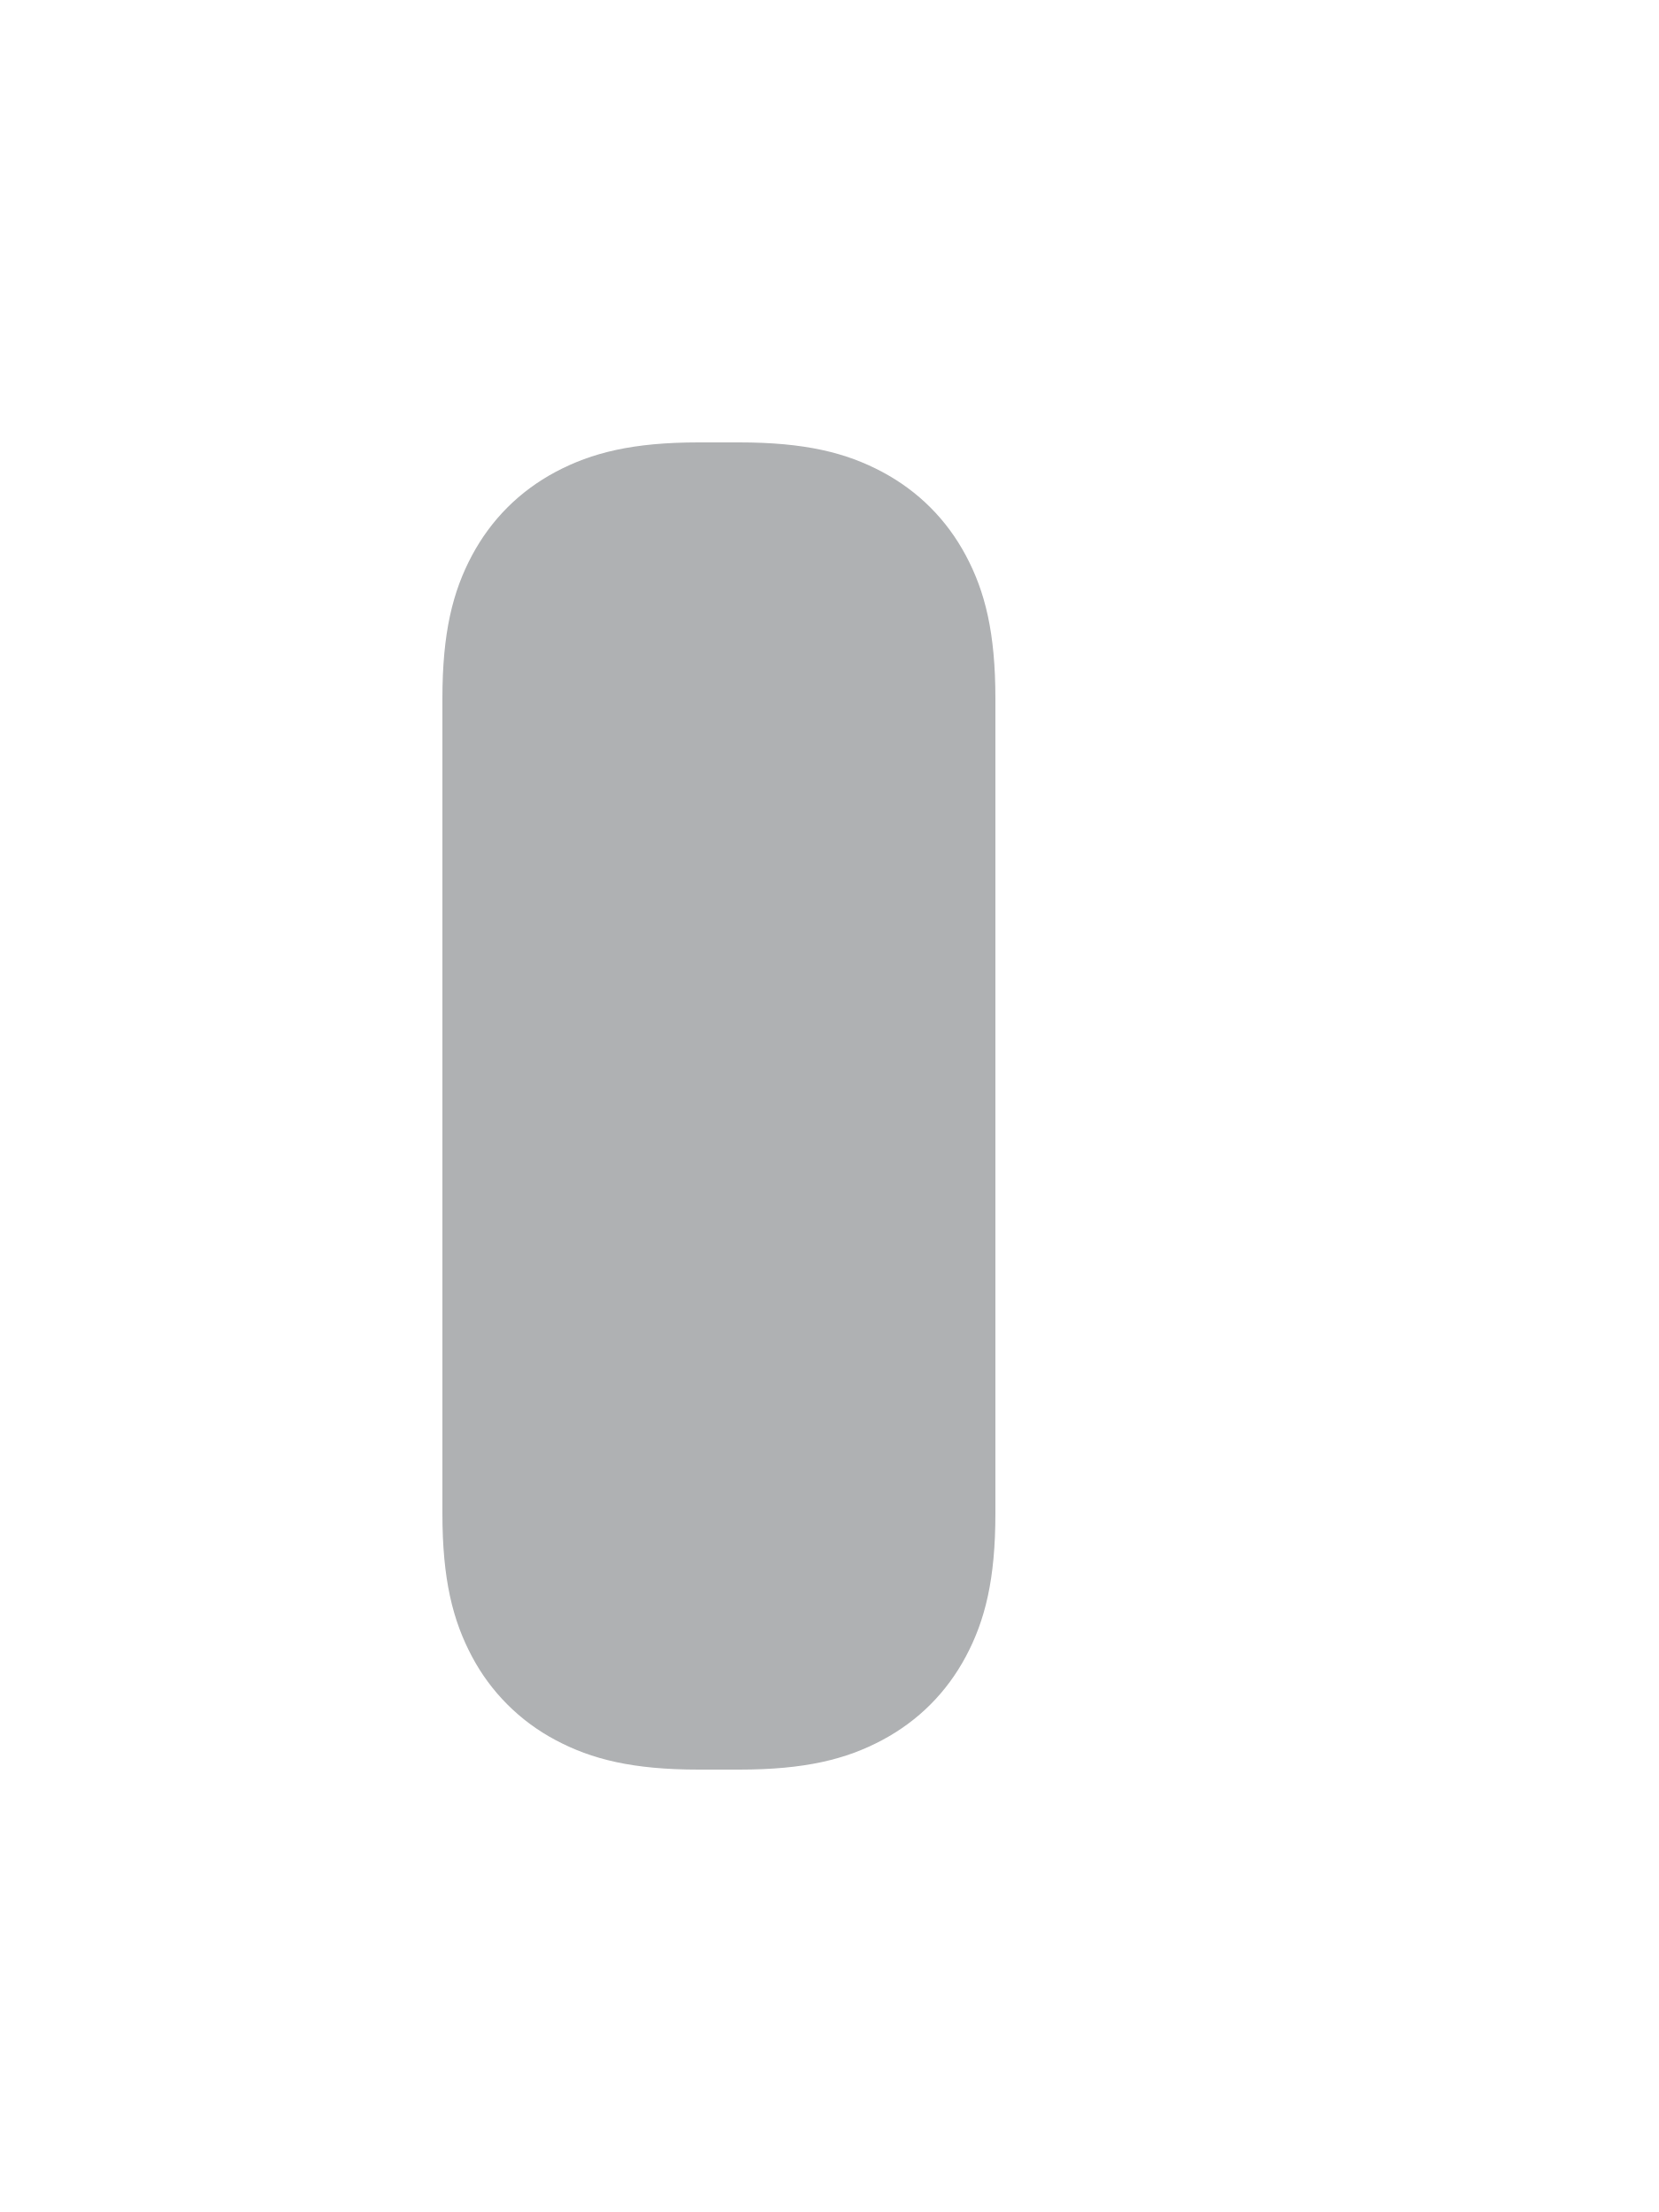
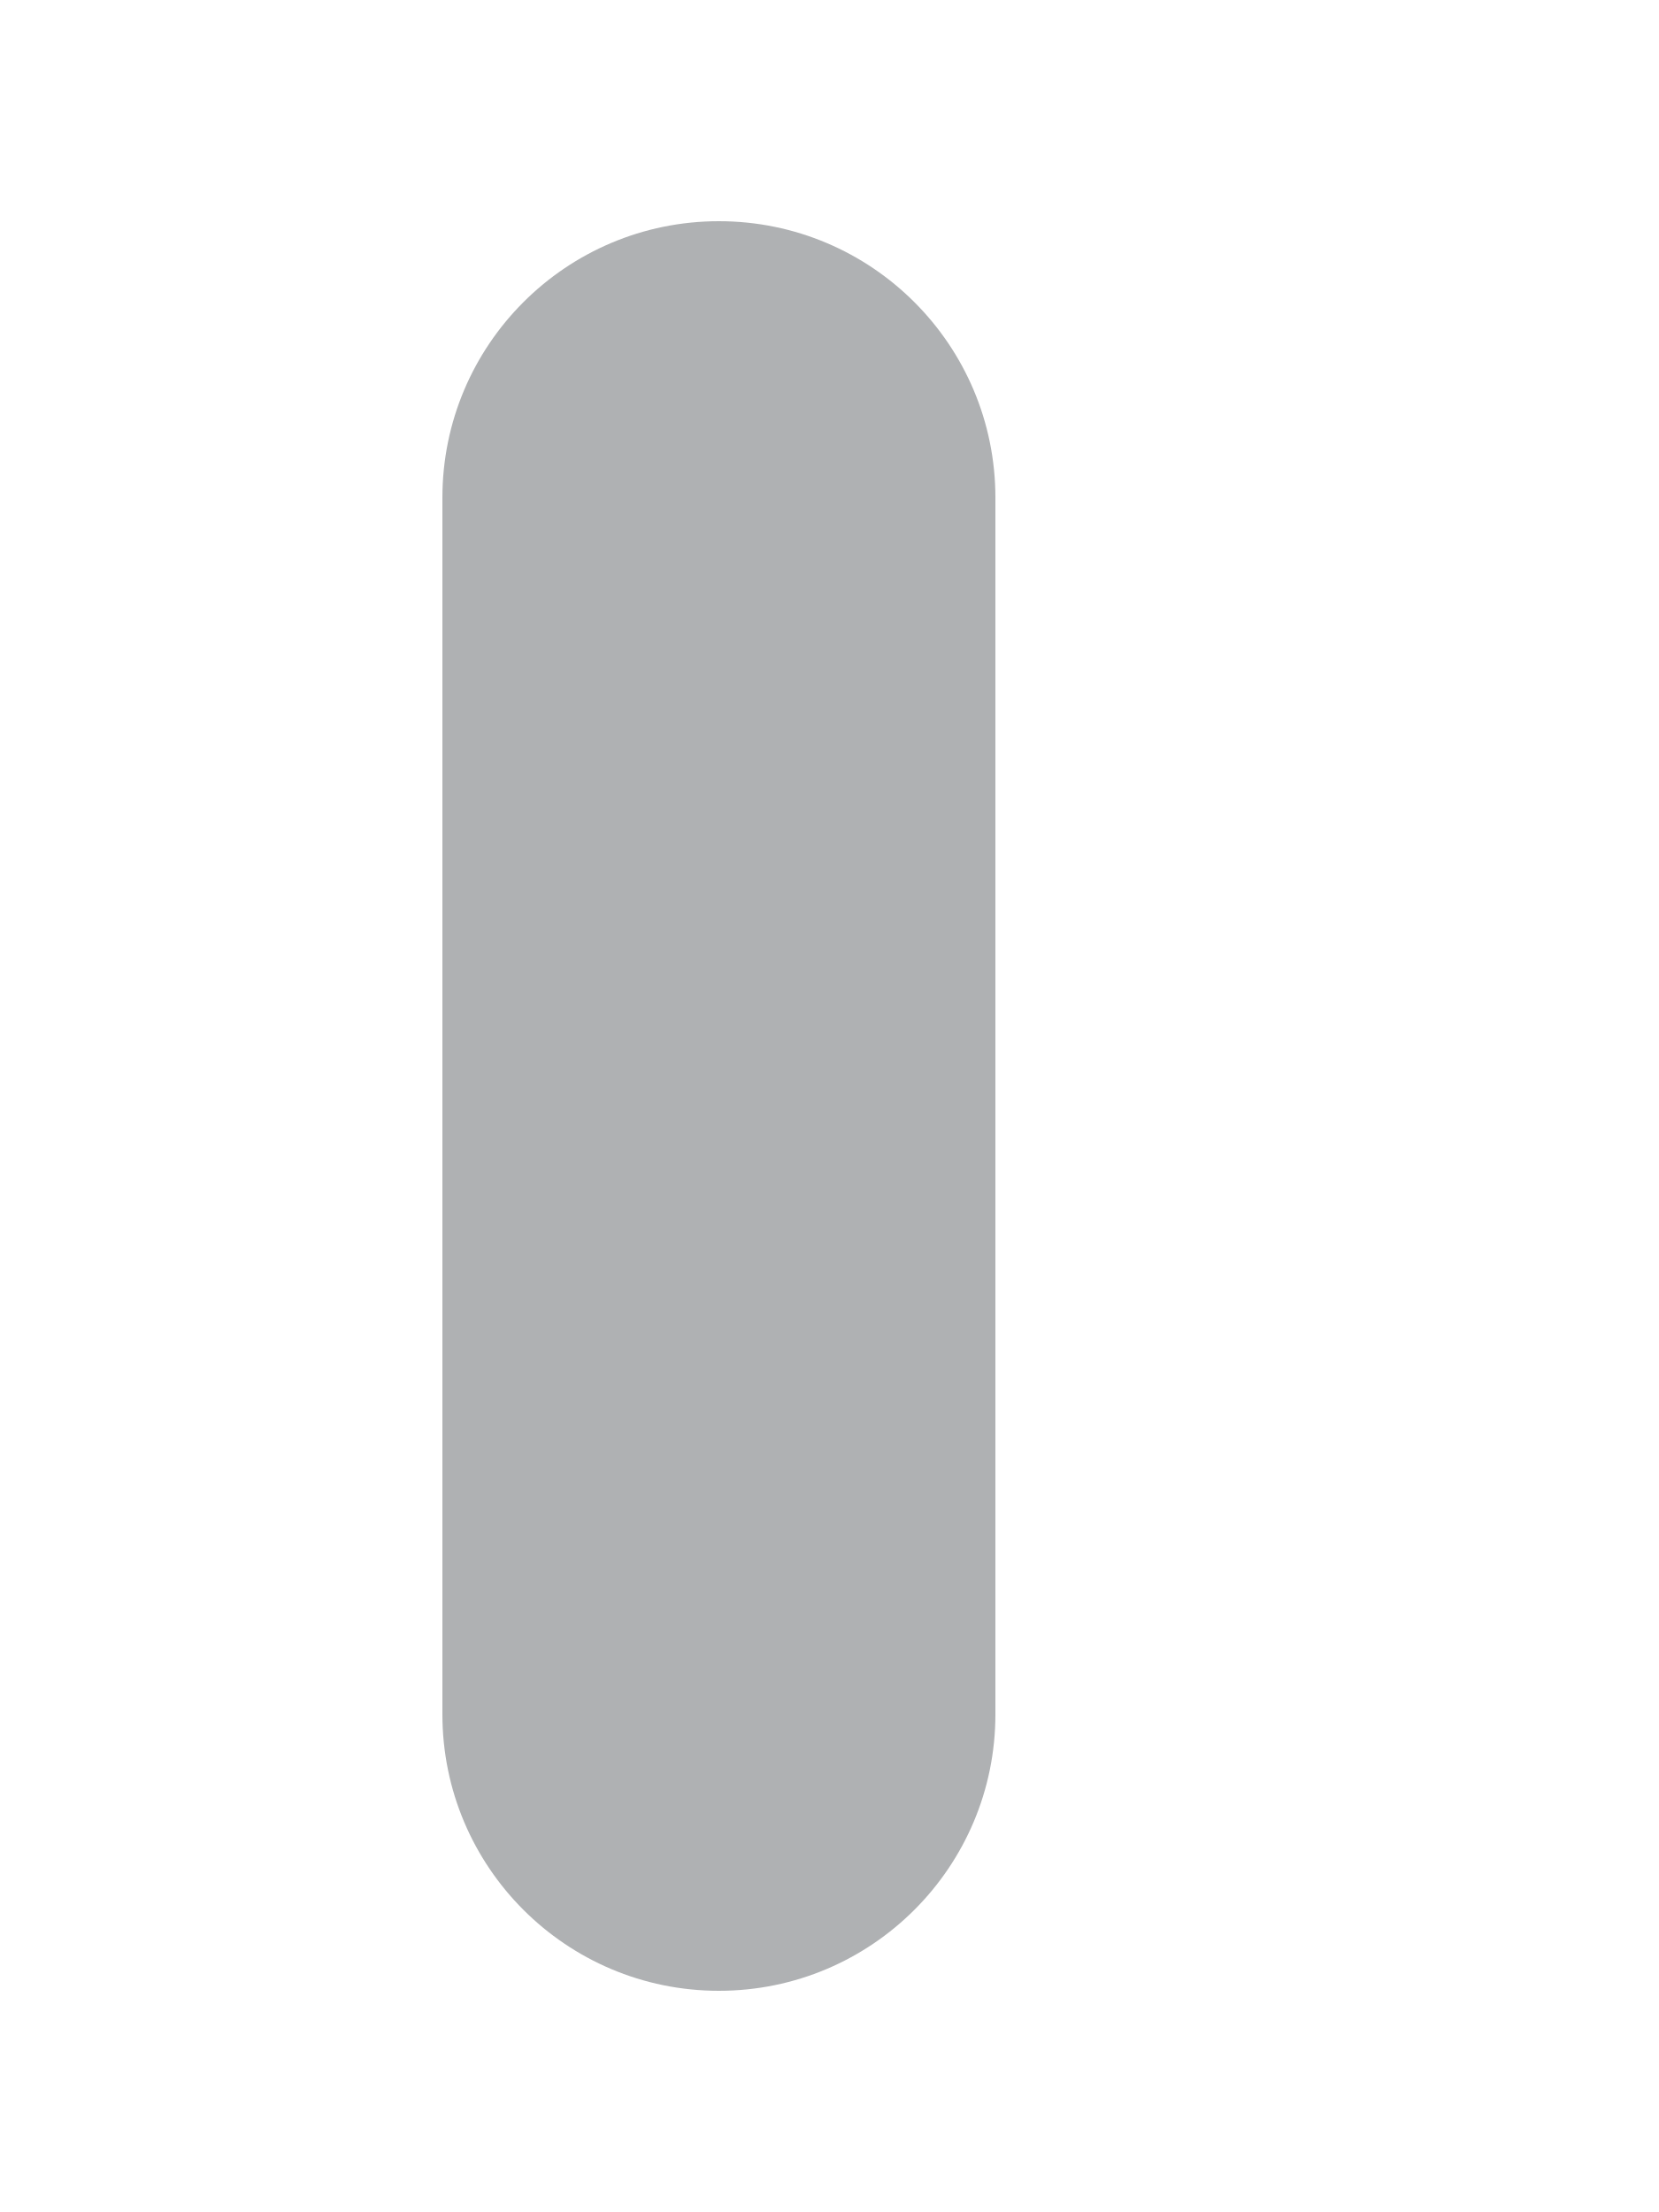
<svg xmlns="http://www.w3.org/2000/svg" width="15" height="20" viewBox="0 0 15 20">
  <rect width="15" height="20" fill="none" />
-   <path d="M6.316 4h.368c.594 0 .967.093 1.293.267.326.174.582.43.756.756.174.326.267.699.267 1.293v7.368c0 .594-.093.967-.267 1.293-.174.326-.43.582-.756.756-.326.174-.699.267-1.293.267h-.368c-.594 0-.967-.093-1.293-.267a1.817 1.817 0 0 1-.756-.756C4.093 14.65 4 14.278 4 13.684V6.316c0-.594.093-.967.267-1.293.174-.326.43-.582.756-.756C5.35 4.093 5.722 4 6.316 4z" fill="#AFB1B3" fill-rule="evenodd" />
+   <rect x="4" y="2" width="5" height="16" rx="2.5" fill="#AFB1B3" fill-rule="evenodd" />
</svg>
